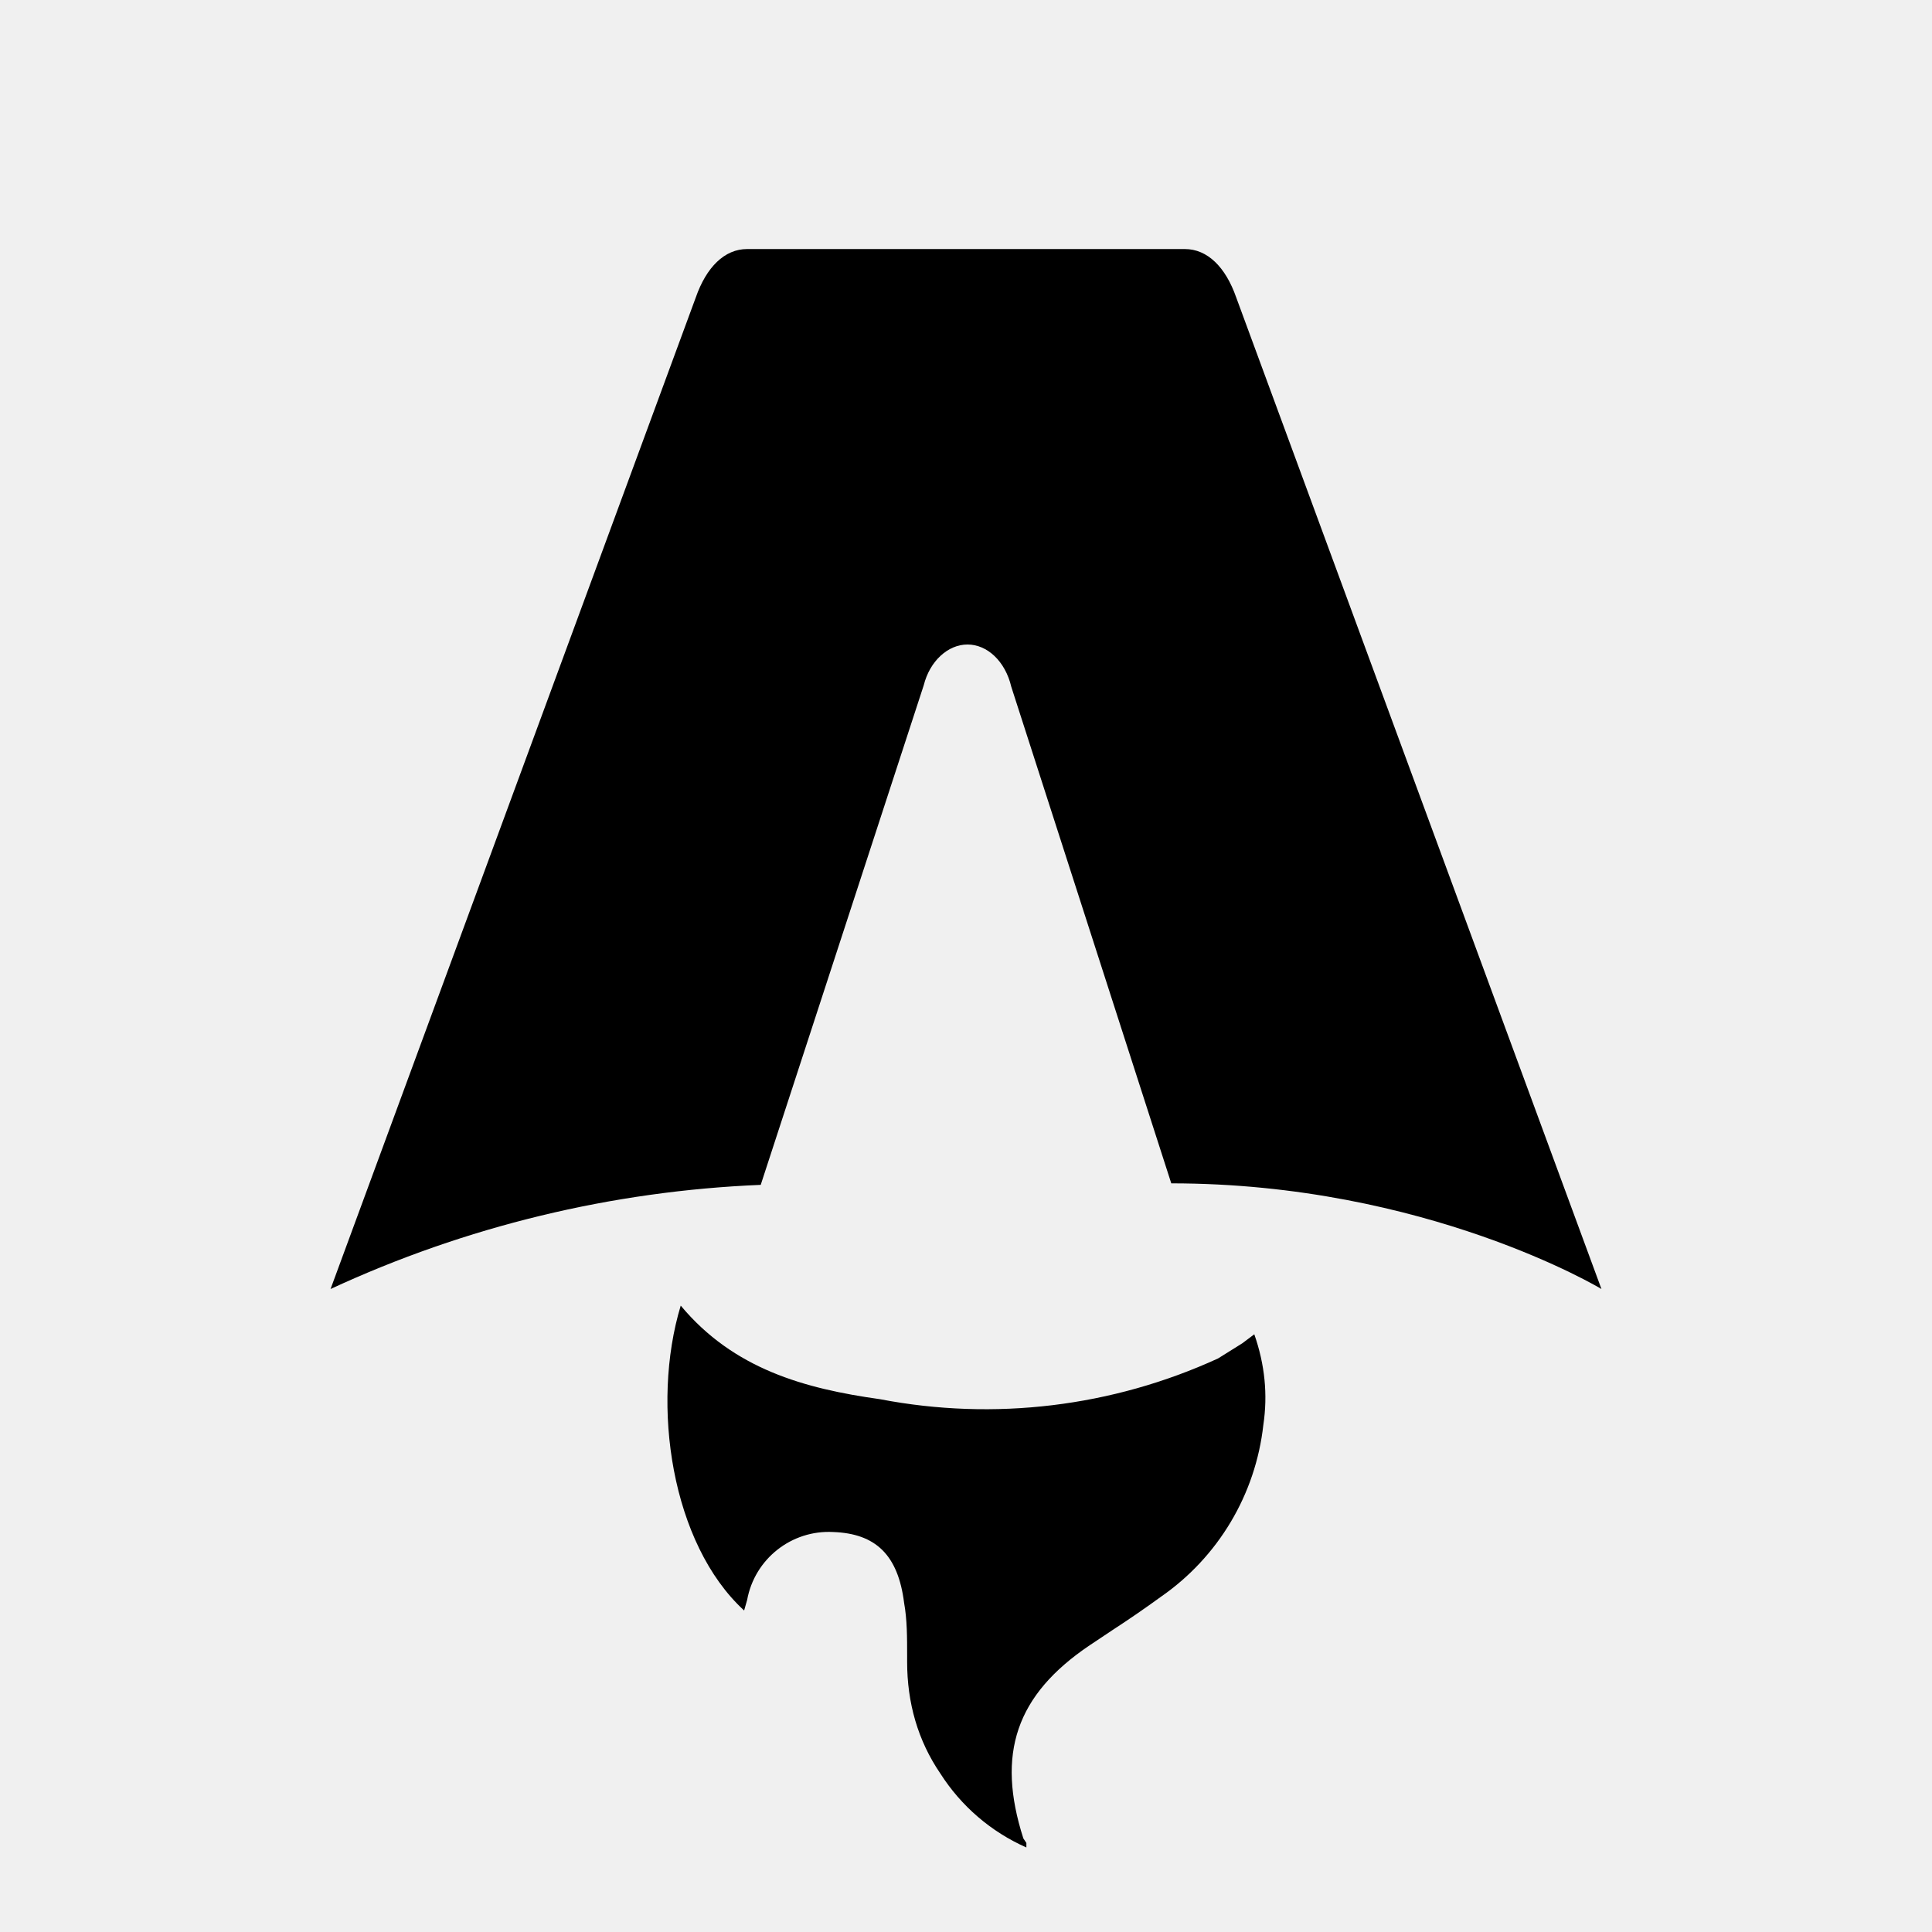
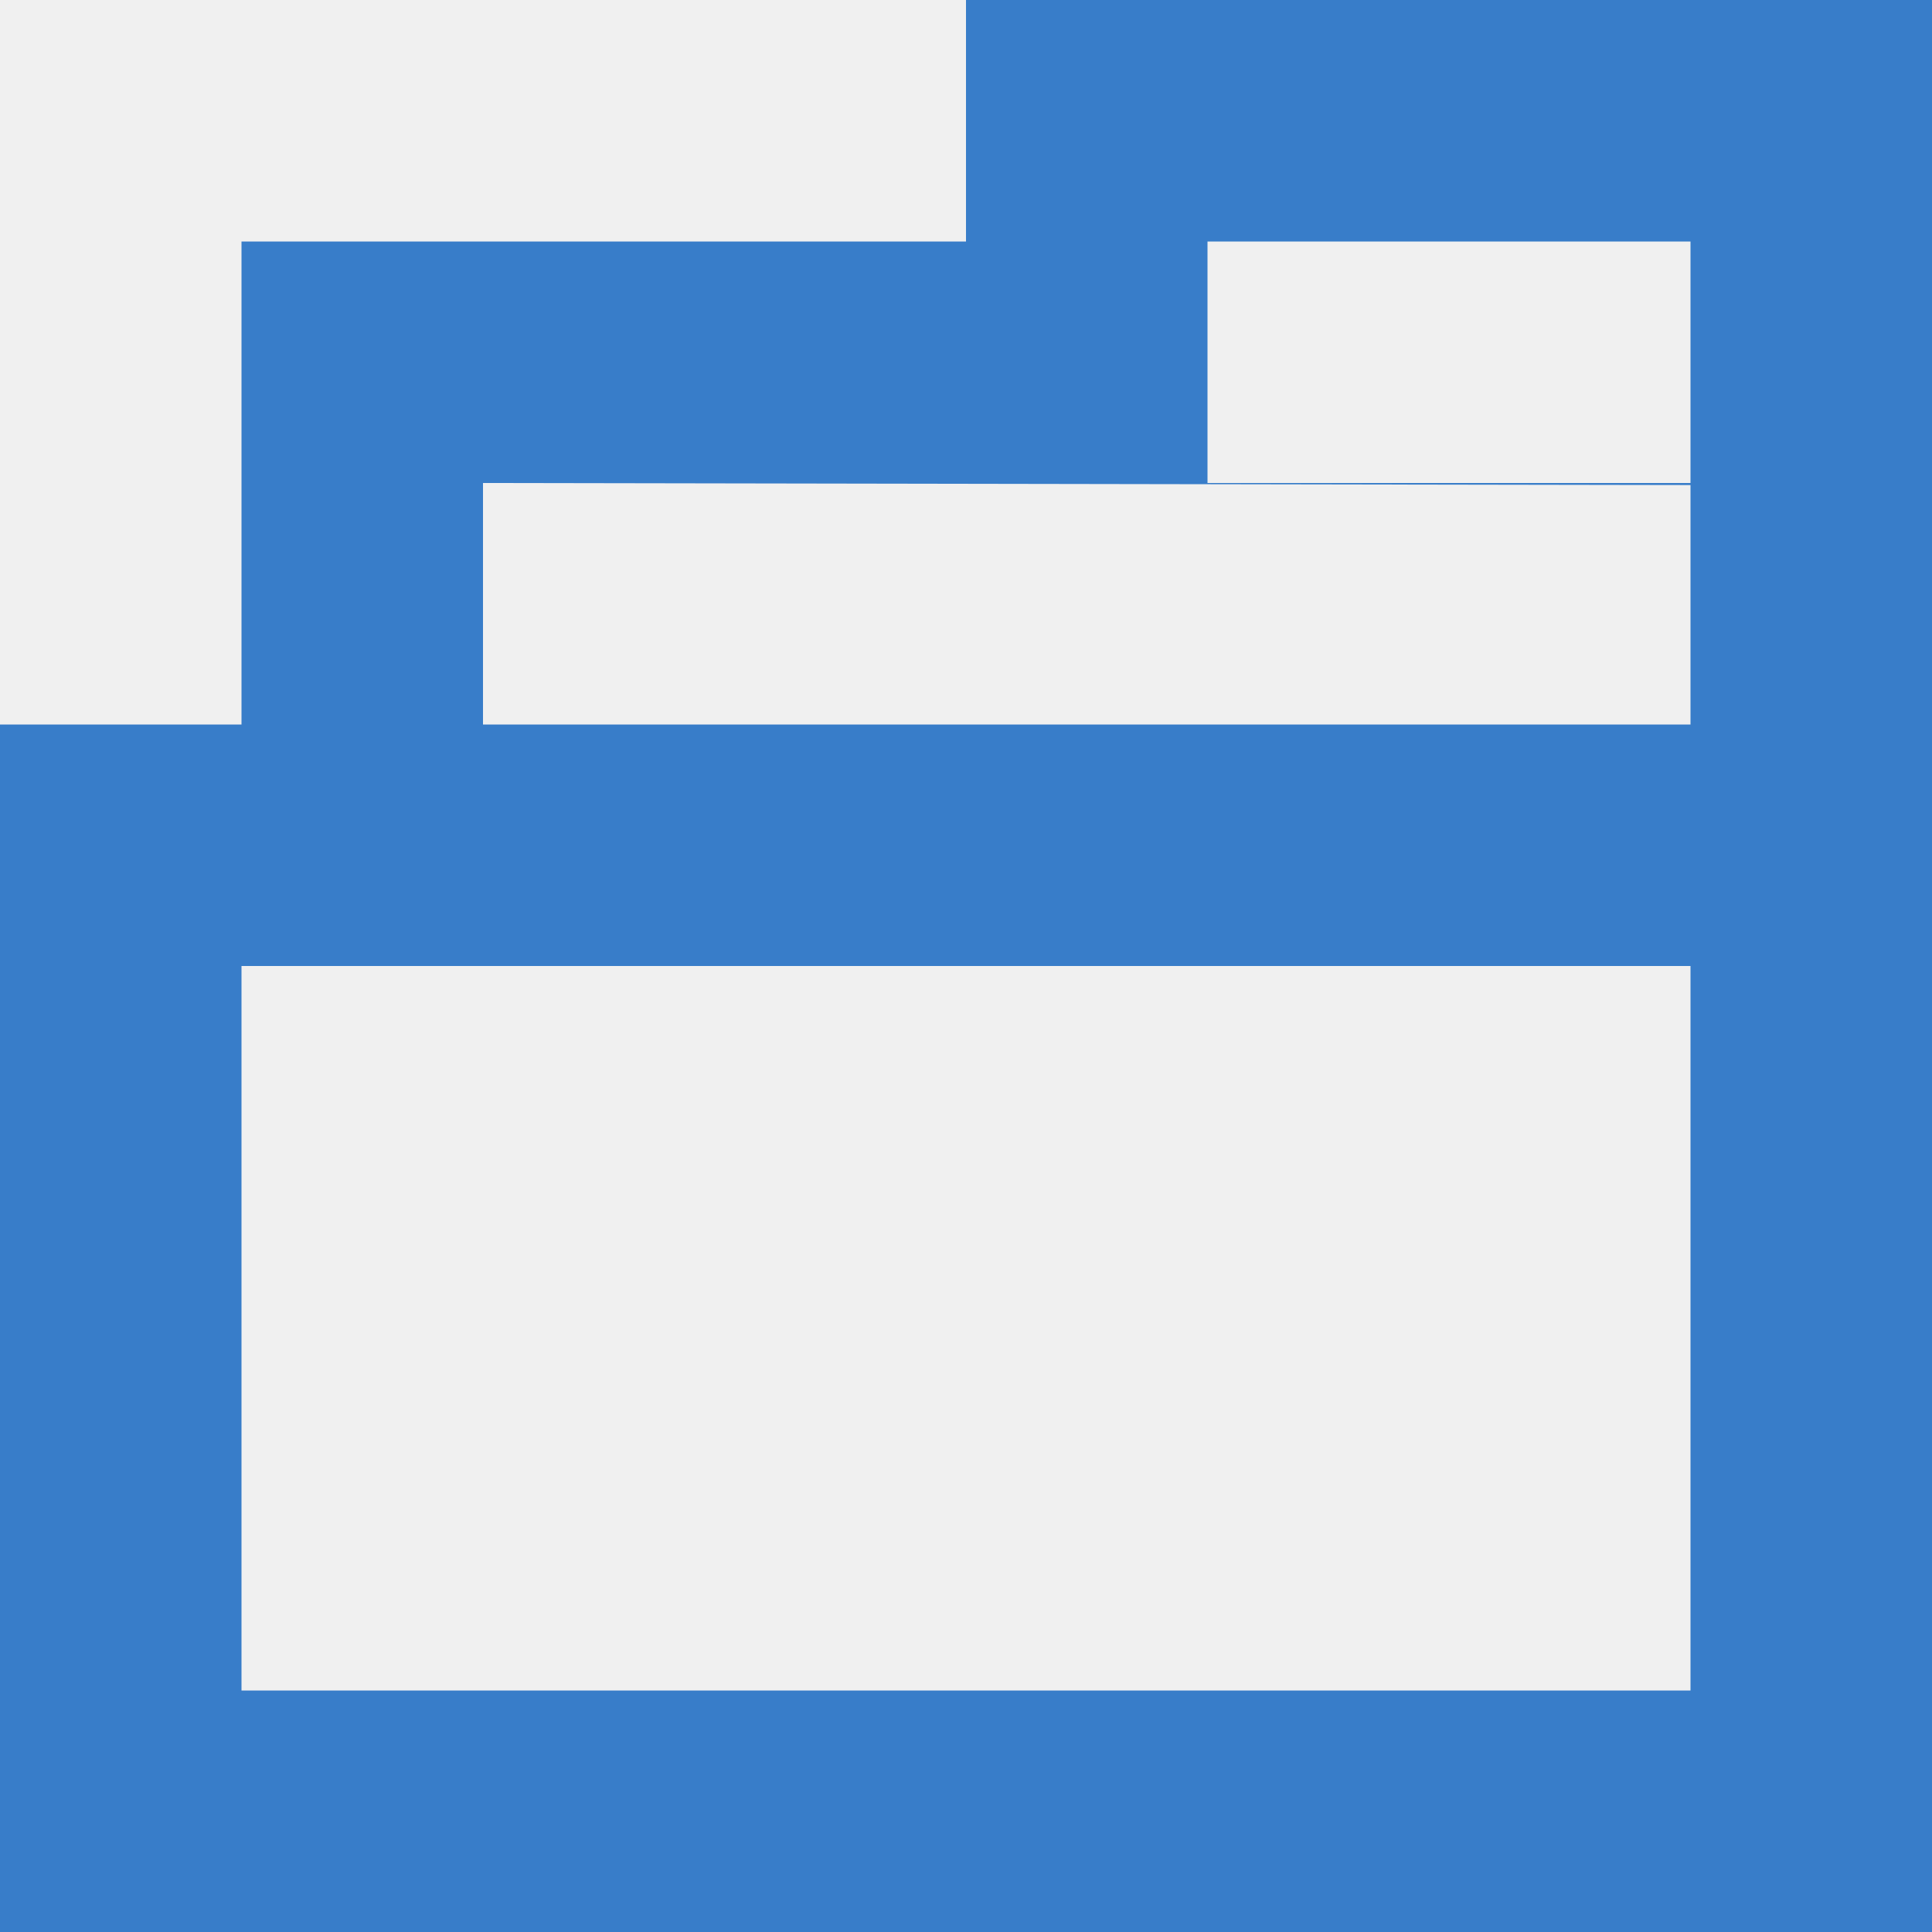
- <svg xmlns="http://www.w3.org/2000/svg" fill="none" viewBox="0 0 128 128">
-   <path d="M50.4 78.5a75.1 75.1 0 0 0-28.5 6.9l24.2-65.7c.7-2 1.9-3.2 3.4-3.2h29c1.5 0 2.7 1.2 3.4 3.2l24.2 65.7s-11.6-7-28.5-7L67 45.5c-.4-1.7-1.6-2.8-2.9-2.8-1.3 0-2.5 1.1-2.9 2.7L50.4 78.5Zm-1.1 28.2Zm-4.2-20.2c-2 6.6-.6 15.8 4.2 20.2a17.5 17.5 0 0 1 .2-.7 5.5 5.5 0 0 1 5.7-4.5c2.8.1 4.3 1.5 4.7 4.7.2 1.1.2 2.3.2 3.5v.4c0 2.7.7 5.2 2.2 7.4a13 13 0 0 0 5.7 4.9v-.3l-.2-.3c-1.8-5.6-.5-9.5 4.4-12.8l1.5-1a73 73 0 0 0 3.2-2.2 16 16 0 0 0 6.8-11.4c.3-2 .1-4-.6-6l-.8.6-1.6 1a37 37 0 0 1-22.4 2.7c-5-.7-9.7-2-13.2-6.2Z" />
-   <style>
-         path { fill: #000; }
-         @media (prefers-color-scheme: dark) {
-             path { fill: #FFF; }
-         }
-     </style>
+ <svg xmlns="http://www.w3.org/2000/svg" fill="#387dc9" width="800px" height="800px" viewBox="0 0 16 16">
+   <g id="SVGRepo_bgCarrier" stroke-width="0" />
+   <g id="SVGRepo_tracerCarrier" stroke-linecap="round" stroke-linejoin="round" />
+   <g id="SVGRepo_iconCarrier">
+     <path d="M16 2v14H0V6h2V2h6V0h8v2zm-2 4V4.017L4 4v2h10zM2 8v6h12V8H2zm8-6v2h4V2h-4z" fill-rule="evenodd" />
+   </g>
</svg>
